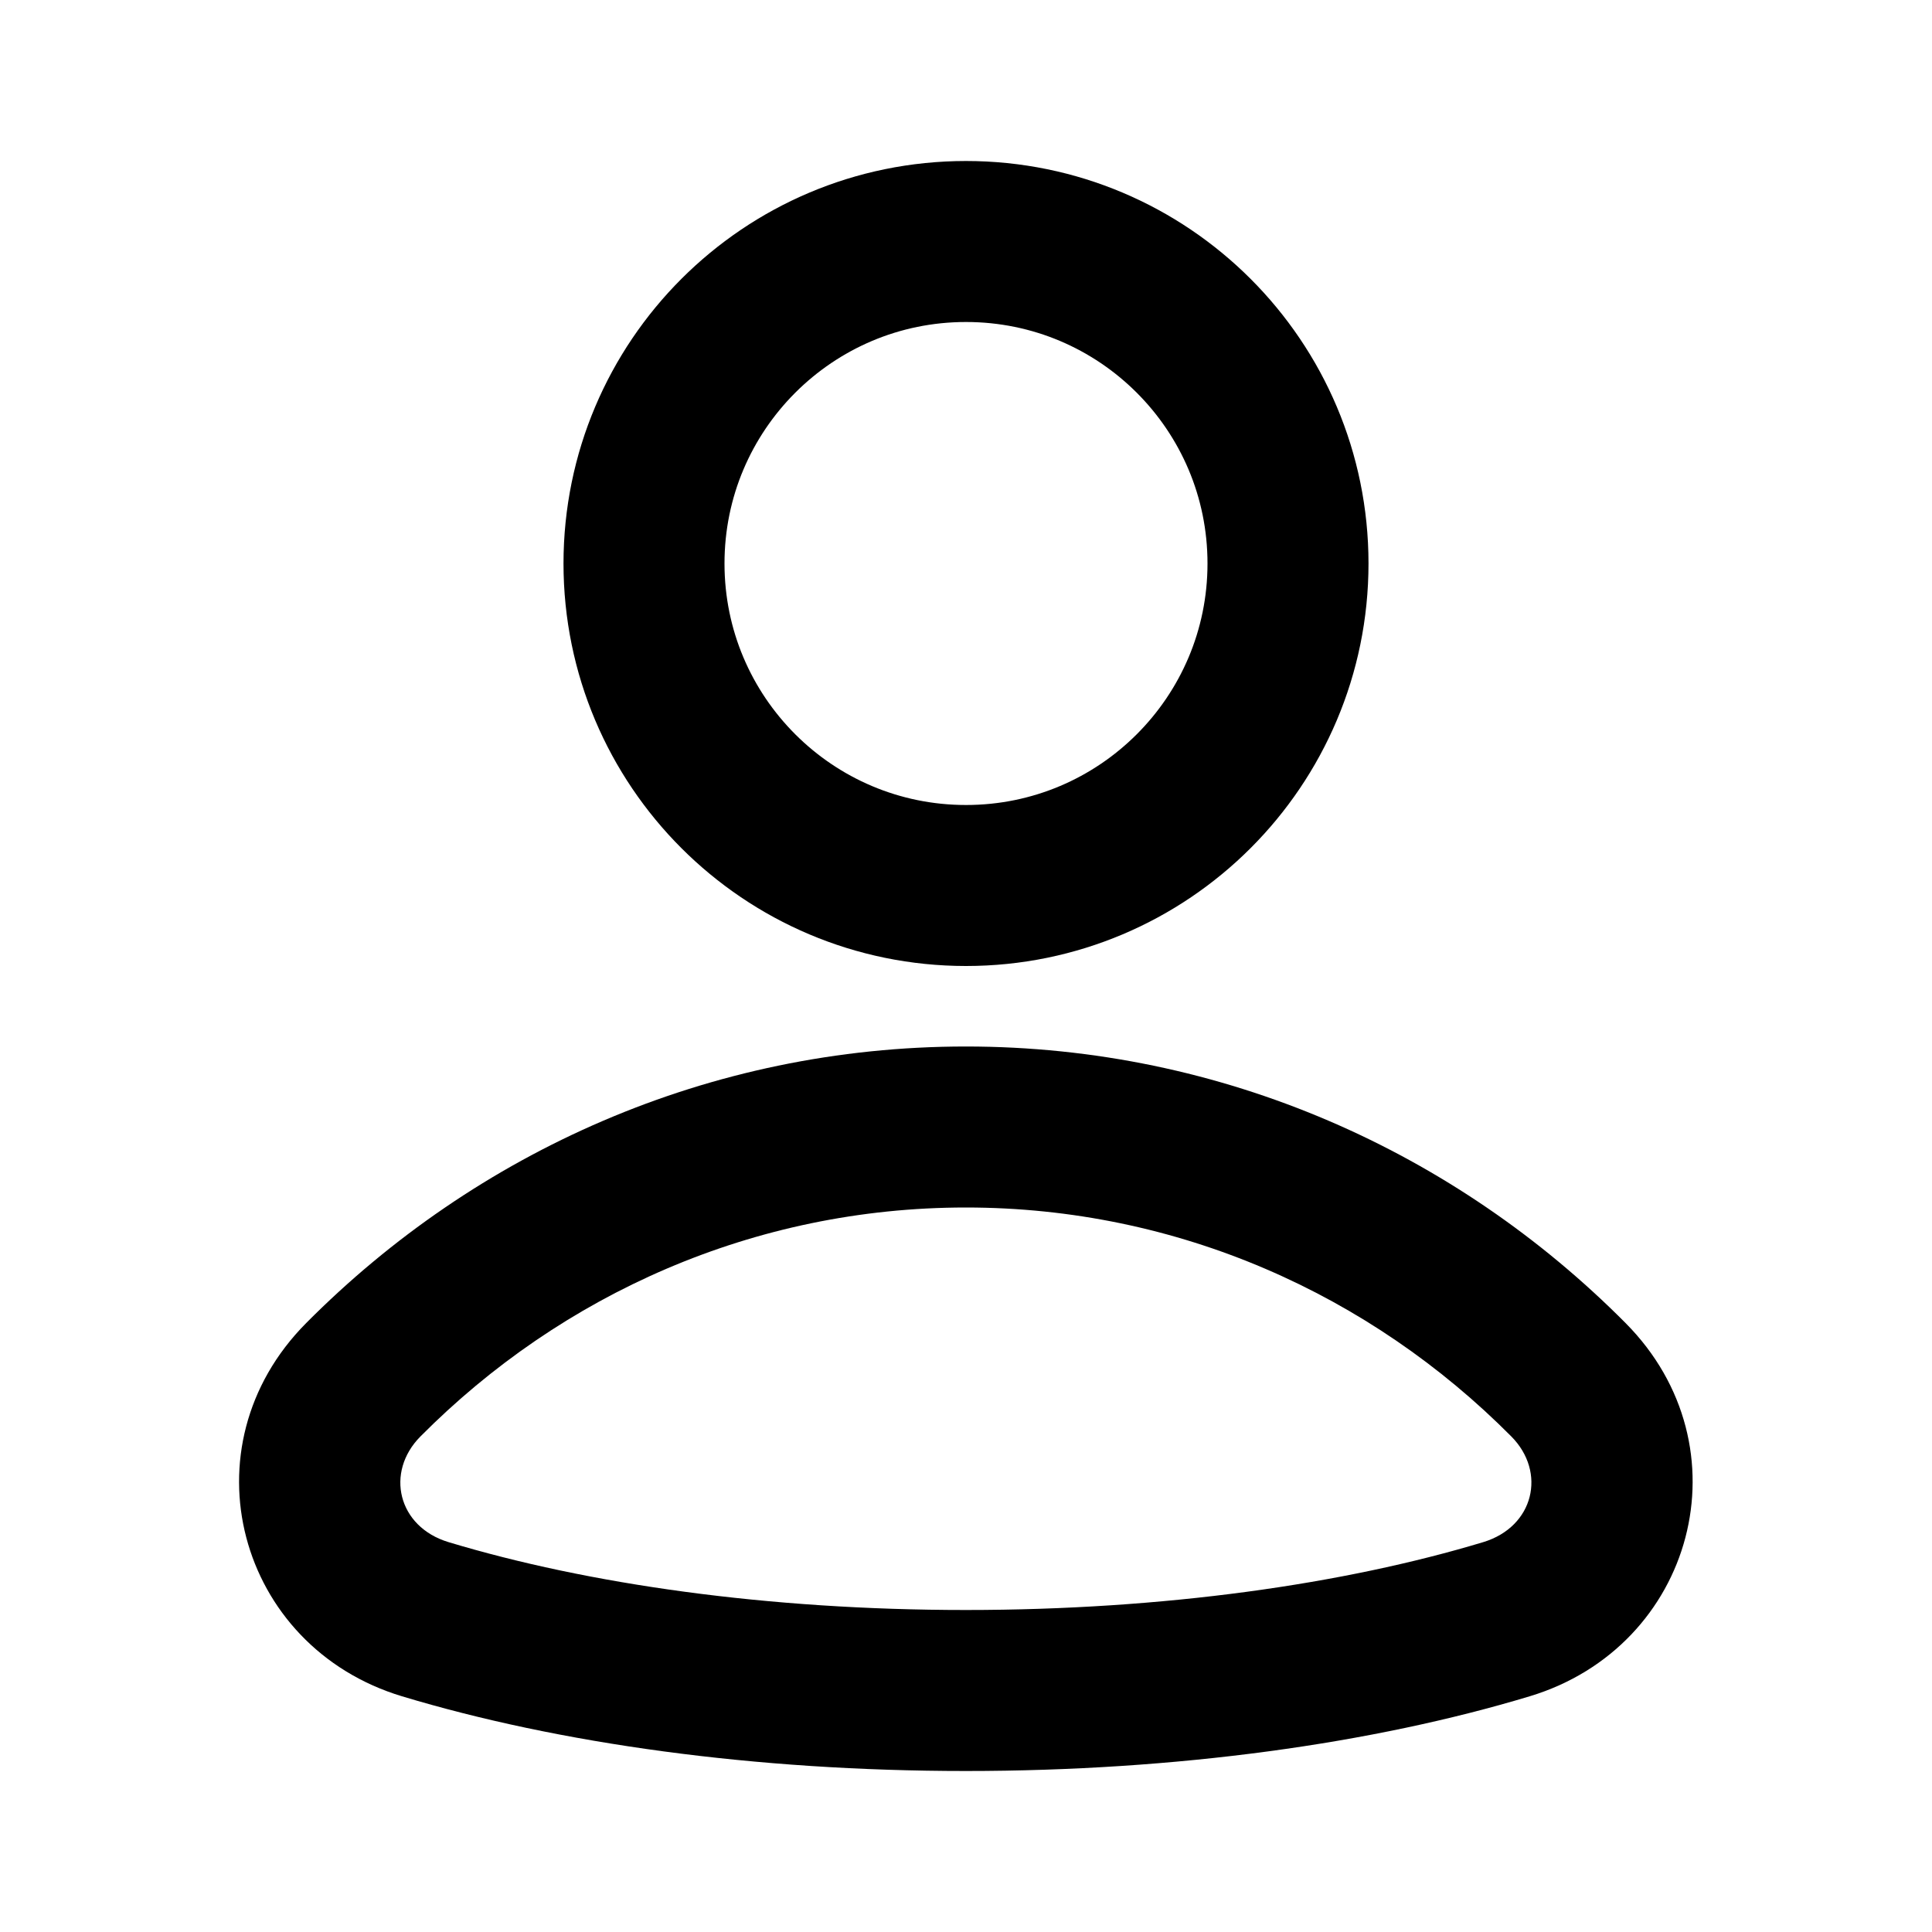
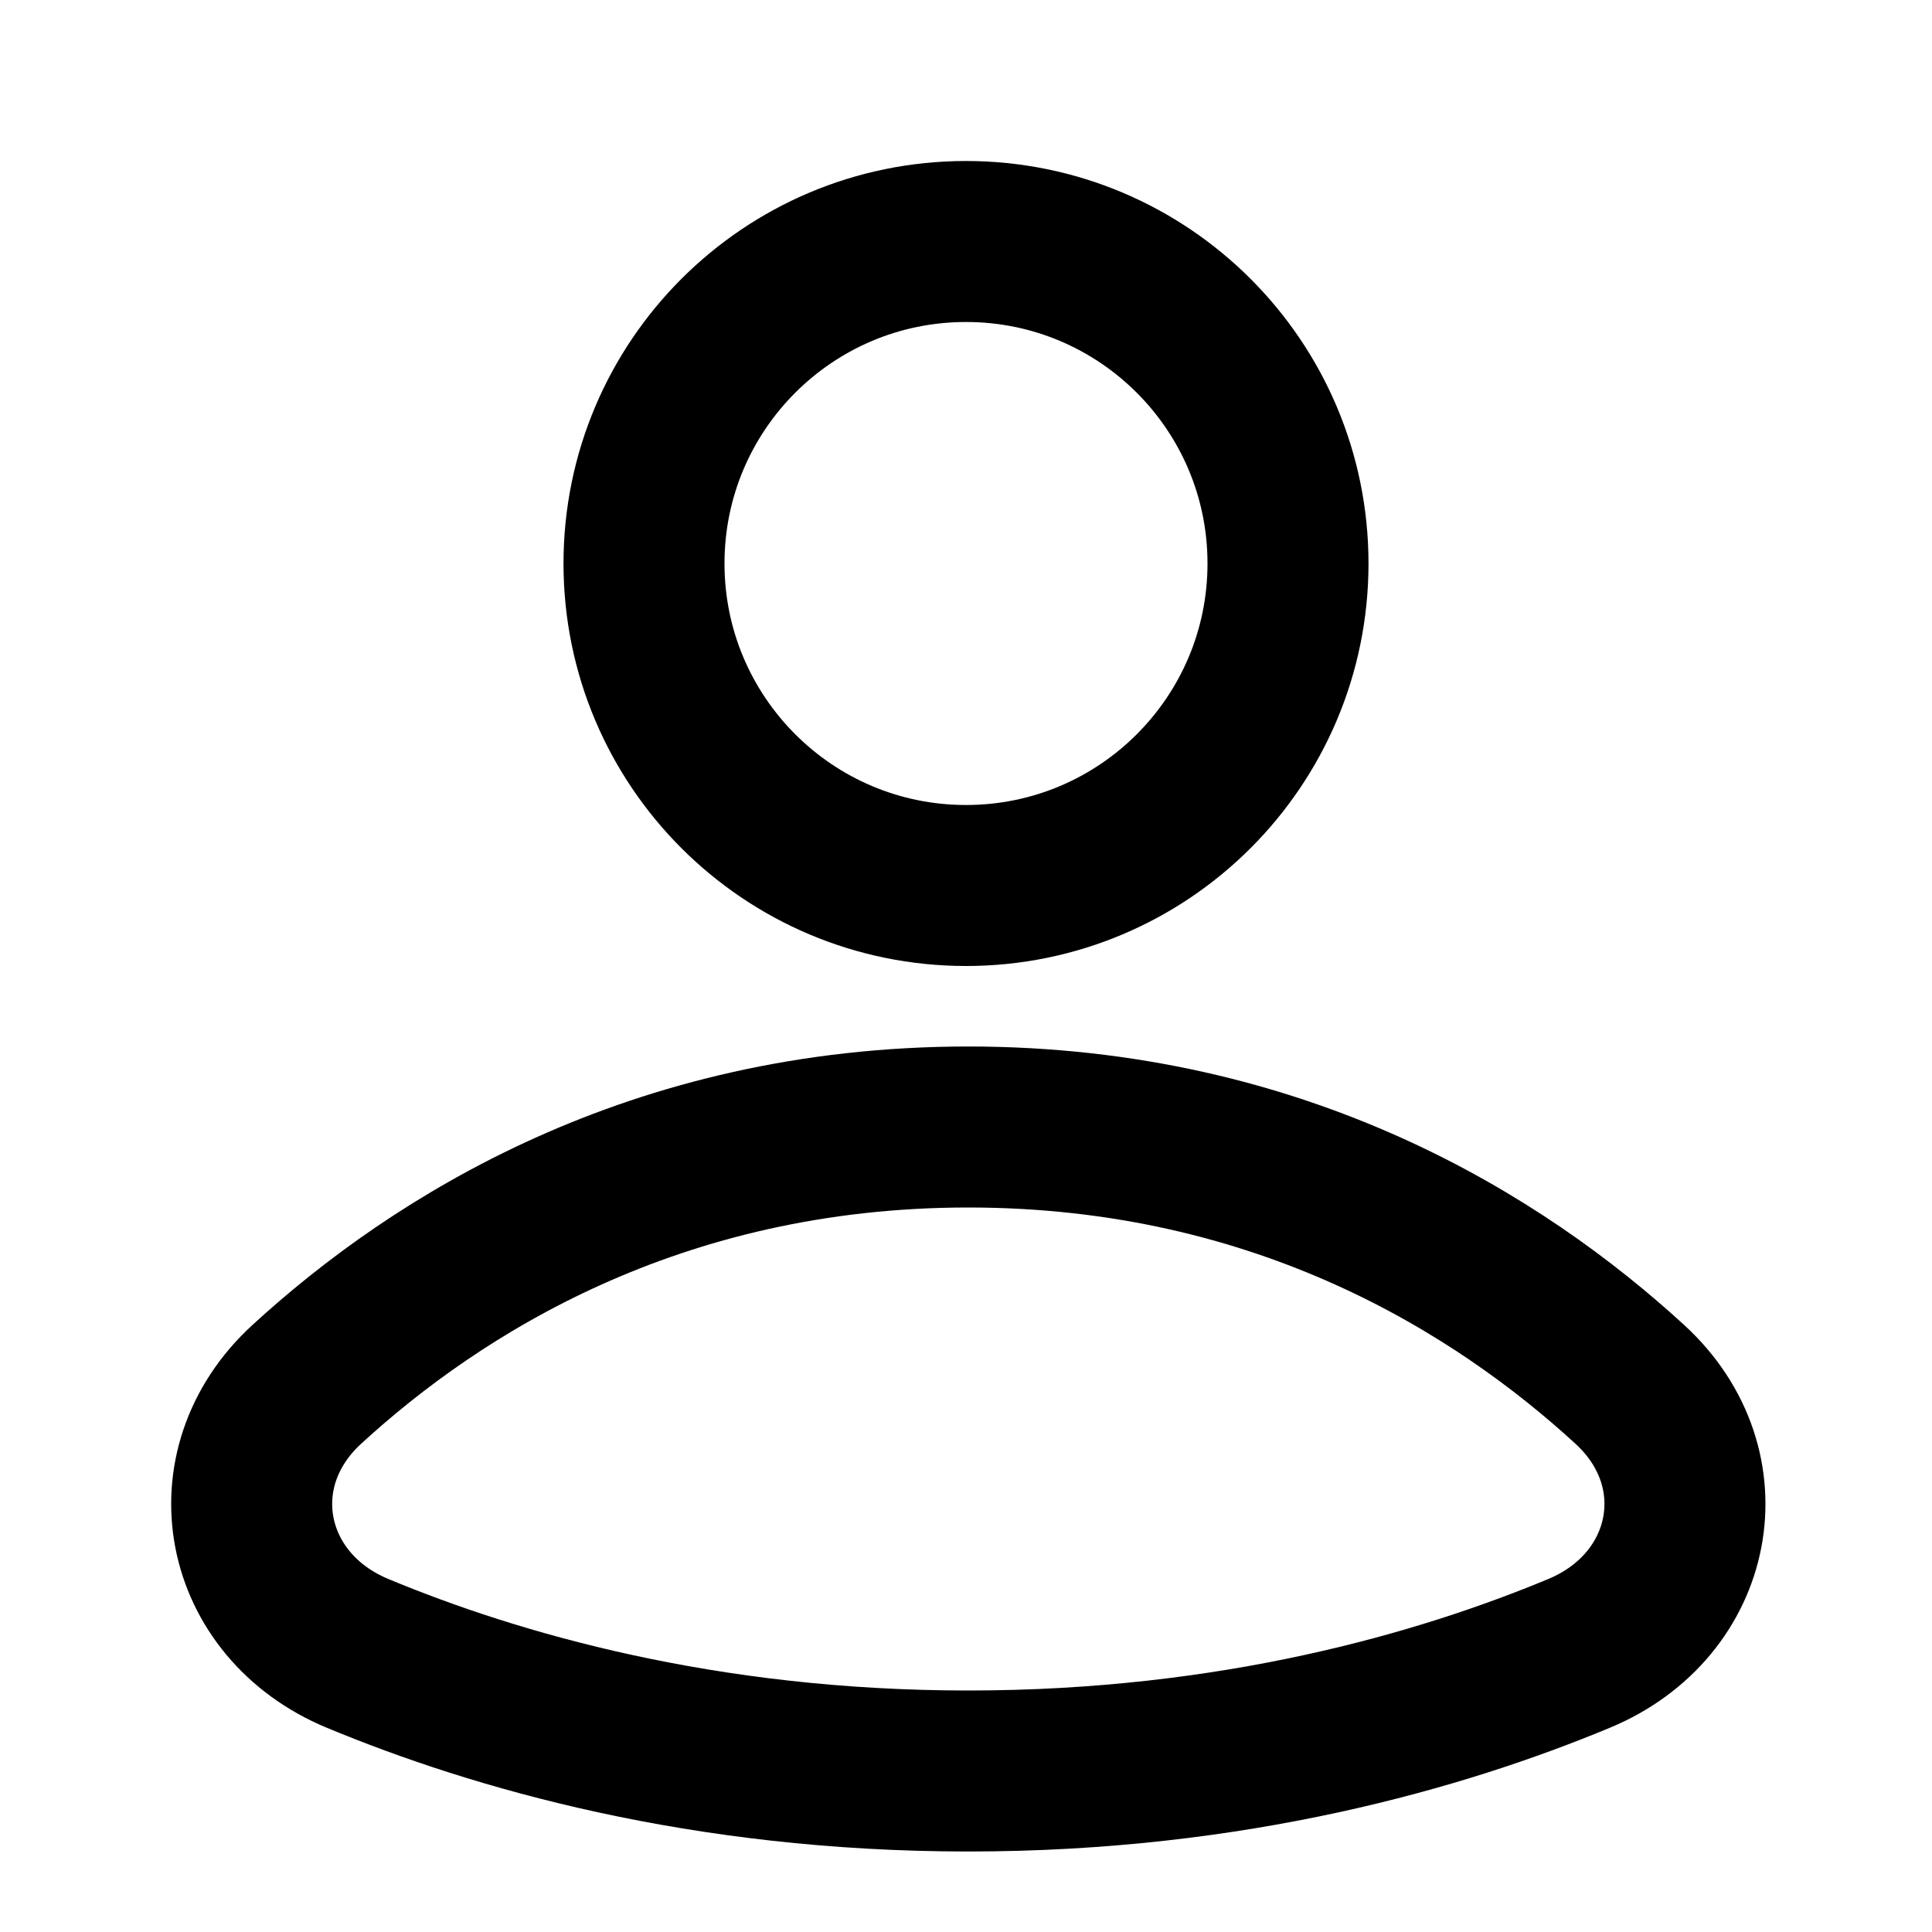
- <svg xmlns="http://www.w3.org/2000/svg" width="24" height="24" viewBox="0 0 24 24" fill="none" id="user">
-   <path d="M19.483 17.14L18.774 17.844L19.483 17.14ZM18.713 20.114L18.425 19.157L18.713 20.114ZM5.223 17.844C6.975 16.08 9.366 15 11.998 15V13C8.804 13 5.911 14.314 3.804 16.435L5.223 17.844ZM11.998 15C14.631 15 17.022 16.08 18.774 17.844L20.193 16.435C18.086 14.314 15.193 13 11.998 13V15ZM18.425 19.157C16.698 19.678 14.462 20 11.998 20V22C14.621 22 17.057 21.659 19.002 21.072L18.425 19.157ZM11.998 20C9.535 20 7.299 19.678 5.572 19.157L4.994 21.072C6.94 21.659 9.375 22 11.998 22V20ZM18.774 17.844C19.214 18.287 19.057 18.966 18.425 19.157L19.002 21.072C21.044 20.456 21.722 17.974 20.193 16.435L18.774 17.844ZM3.804 16.435C2.274 17.974 2.952 20.456 4.994 21.072L5.572 19.157C4.939 18.966 4.783 18.287 5.223 17.844L3.804 16.435Z" fill="black" />
+ <svg xmlns="http://www.w3.org/2000/svg" width="24" height="24" viewBox="0 0 24 24" fill="none">
  <circle cx="12" cy="7" r="4" stroke="black" stroke-width="2" stroke-linecap="round" />
+   <path d="M3.811 17.197C5.418 15.723 8.131 14 12.029 14C15.927 14 18.639 15.723 20.246 17.197C21.389 18.245 21.049 19.942 19.618 20.538C17.902 21.252 15.319 22 12.029 22C8.739 22 6.156 21.252 4.44 20.538C3.008 19.942 2.669 18.245 3.811 17.197Z" stroke="black" stroke-width="2" />
</svg>
